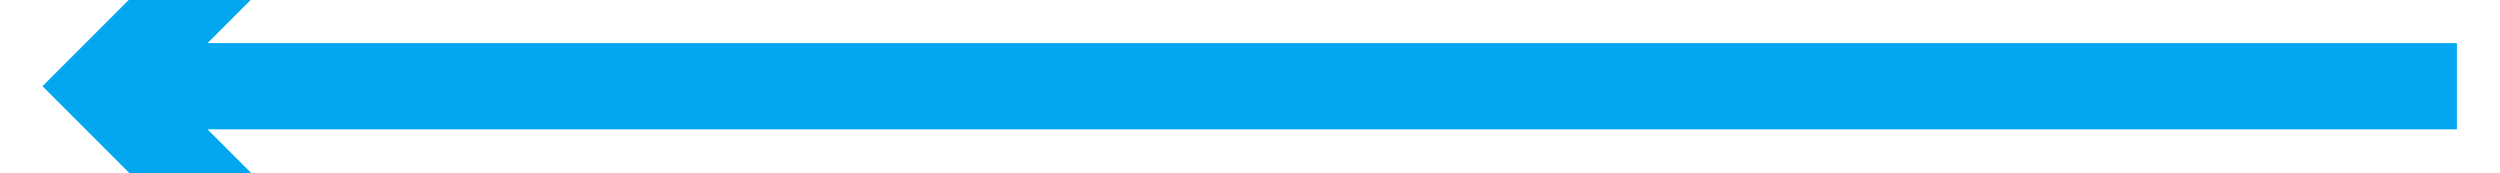
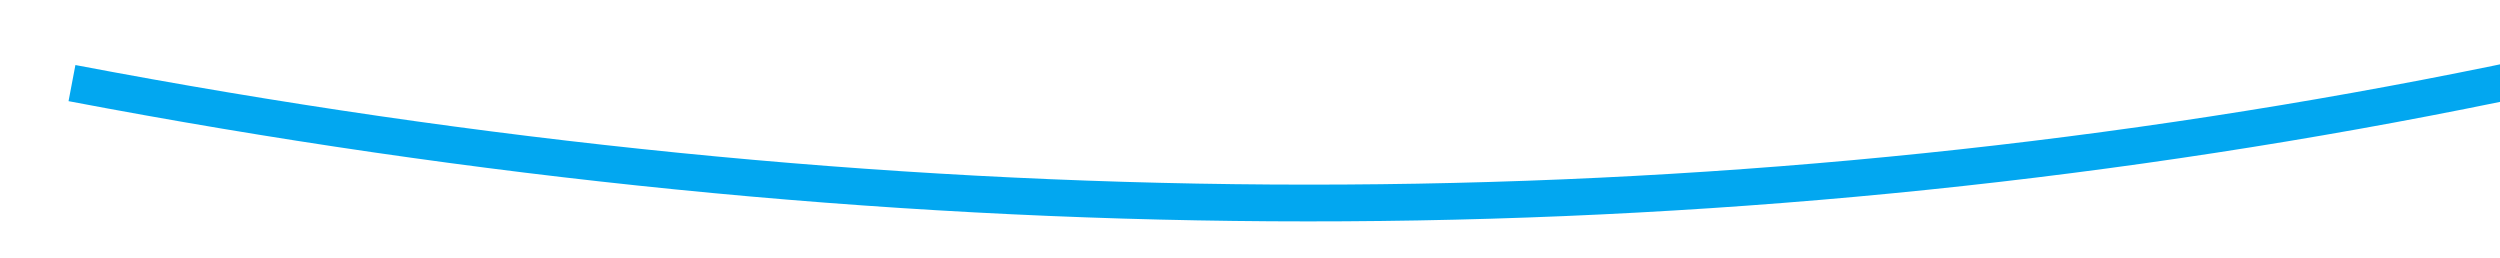
- <svg xmlns="http://www.w3.org/2000/svg" version="1.1" width="58px" height="4px" viewBox="322 434  58 4">
-   <g transform="matrix(-1 0 0 -1 702 872 )">
-     <path d="M 323 436  L 377 436  " stroke-width="2" stroke="#02a7f0" fill="none" />
-     <path d="M 371.893 431.707  L 376.186 436  L 371.893 440.293  L 373.307 441.707  L 378.307 436.707  L 379.014 436  L 378.307 435.293  L 373.307 430.293  L 371.893 431.707  Z " fill-rule="nonzero" fill="#02a7f0" stroke="none" />
+ <svg xmlns="http://www.w3.org/2000/svg" version="1.1" width="136px" height="14px" viewBox="220 522  136 14">
+   <g transform="matrix(0.2249511 -0.9743701 0.9743701 0.2249511 -292.2277 690.6195 )">
+     <path d="M 276 466  C 279.507 556.066  313.364 632.601  377.569 695.603  " stroke-width="2" stroke="#02a7f0" fill="none" />
+     <path d="M 376.893 688.969  L 376.981 695.039  L 370.911 695.127  L 370.94 697.127  L 378.01 697.024  L 379.01 697.01  L 378.996 696.01  L 378.893 688.94  L 376.893 688.969  Z " fill-rule="nonzero" fill="#02a7f0" stroke="none" />
  </g>
</svg>
